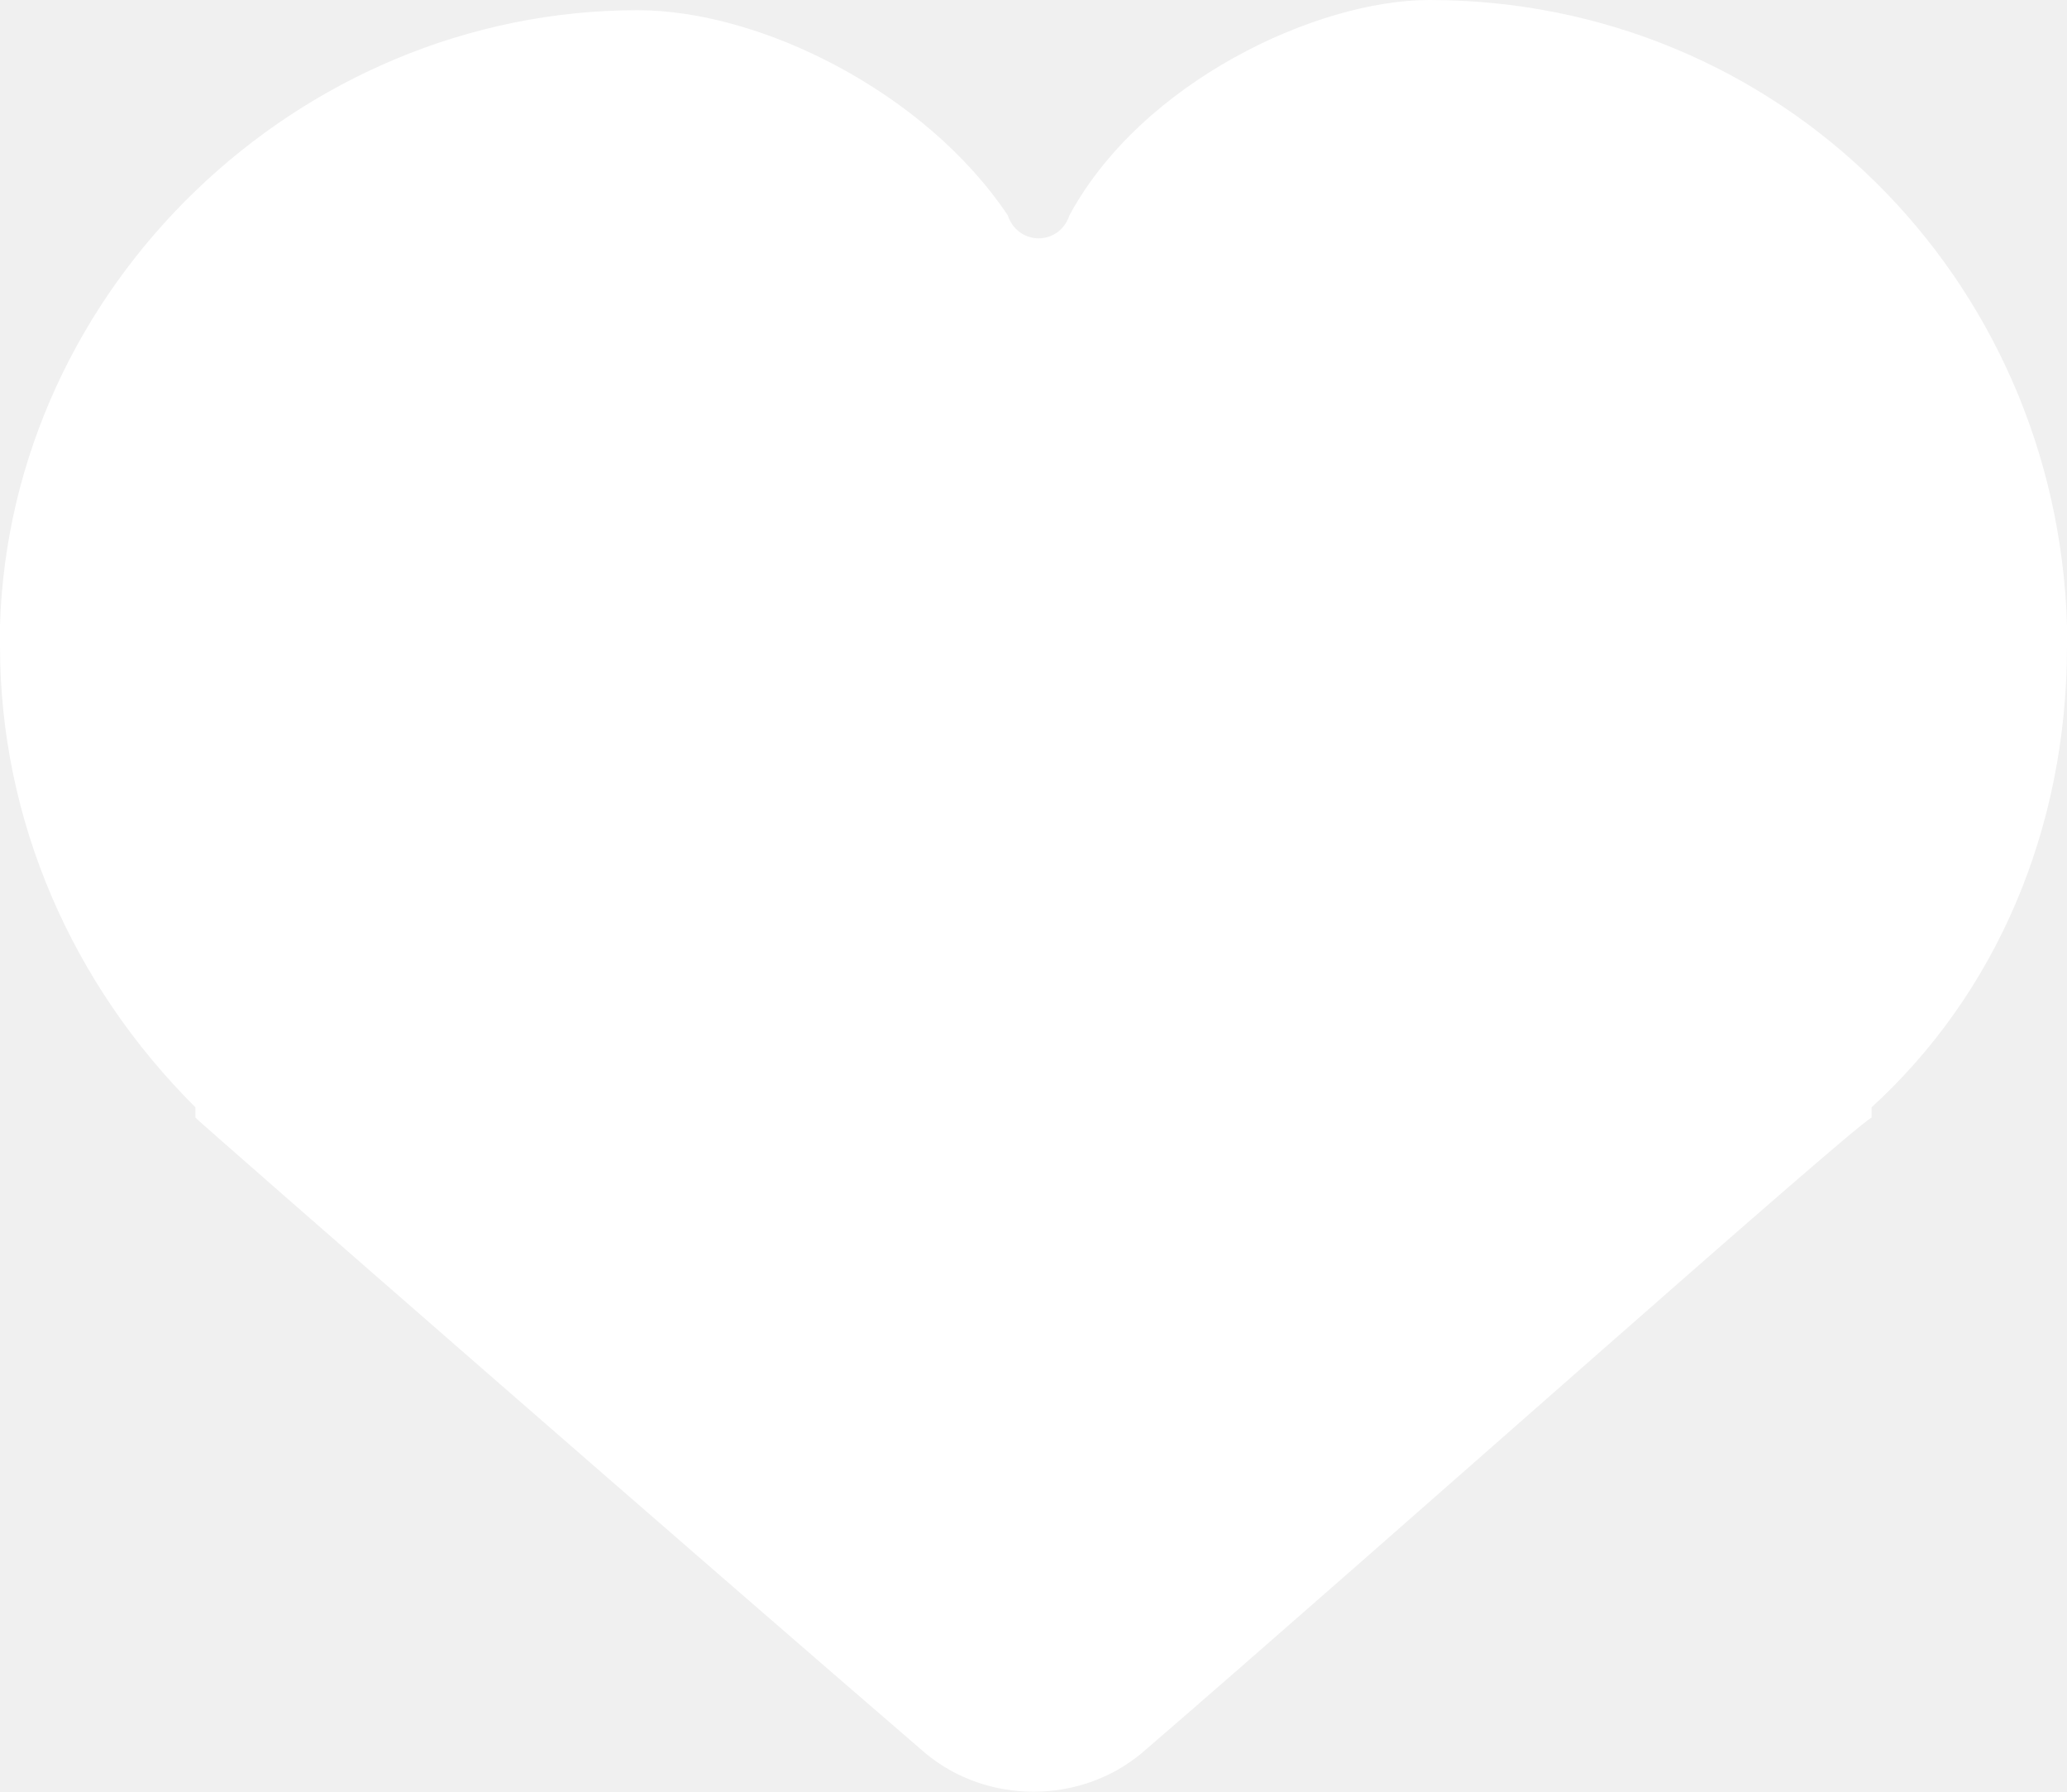
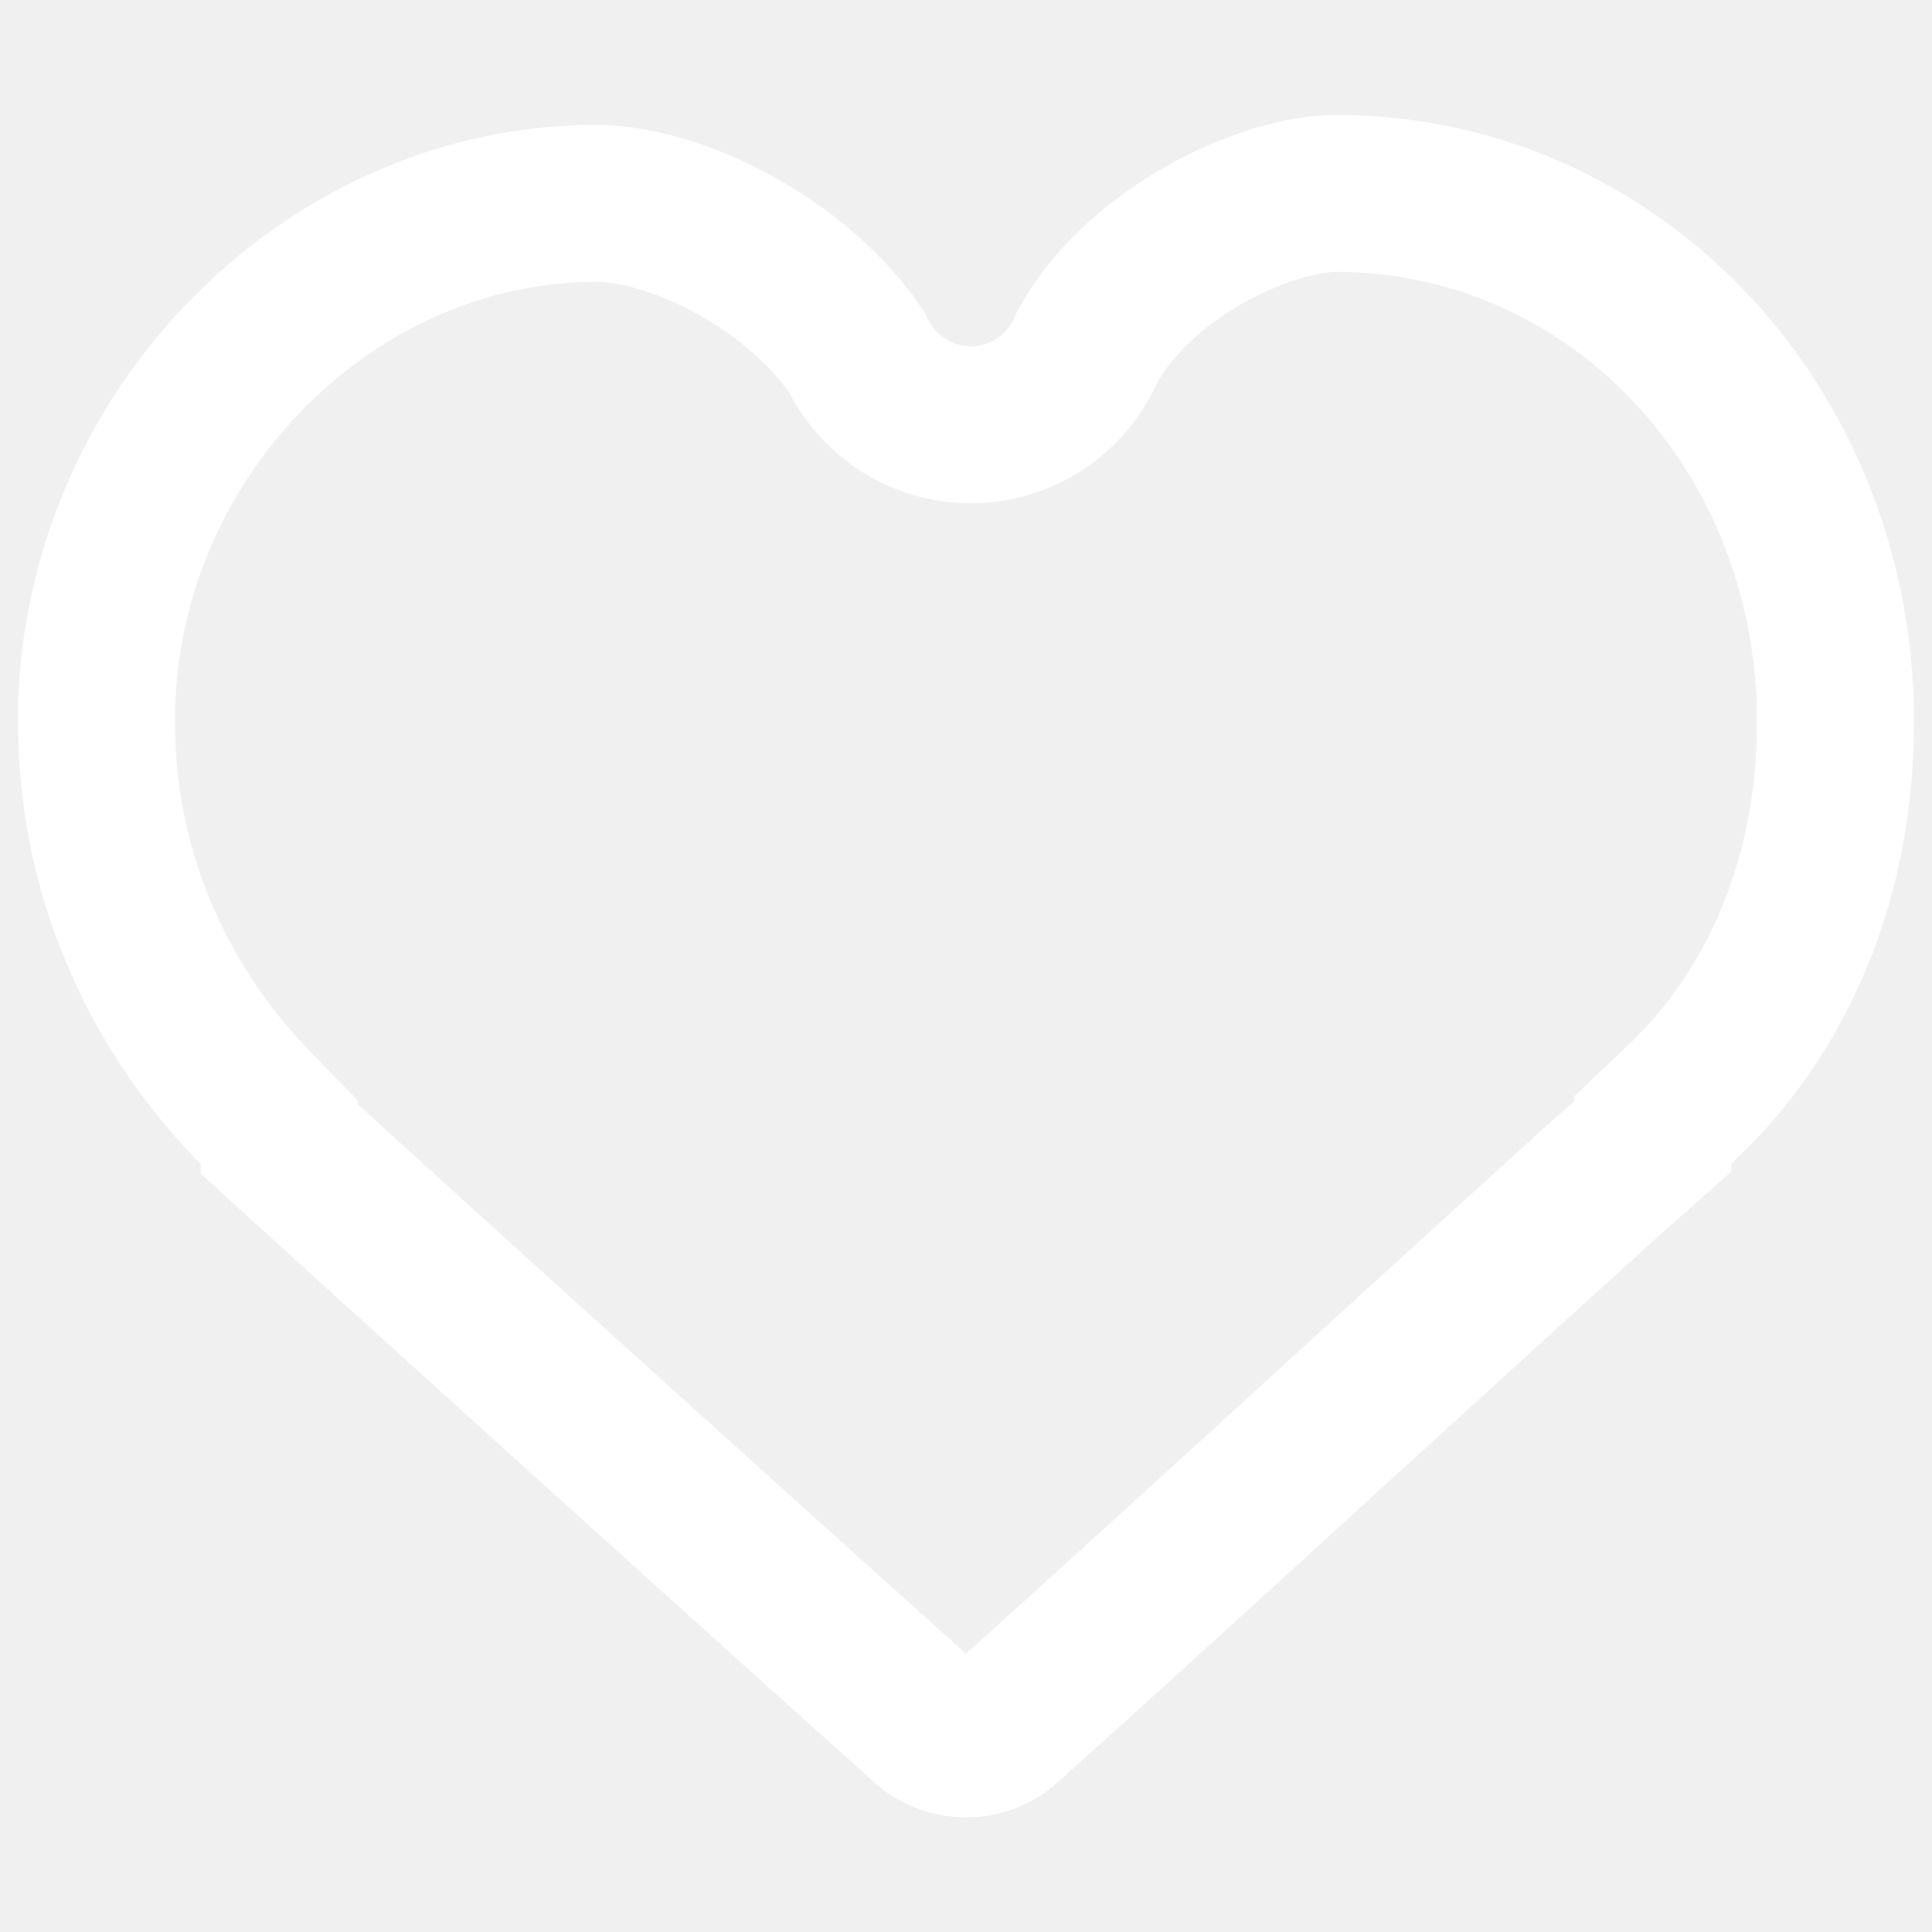
- <svg xmlns="http://www.w3.org/2000/svg" width="15" height="13" viewBox="0 0 15 13" fill="none">
-   <path d="M15 4.538C14.925 2.009 12.91 0 10.373 0C9.552 0 8.284 0.595 7.761 1.562C7.687 1.785 7.388 1.785 7.313 1.562C6.716 0.67 5.522 0.074 4.627 0.074C2.164 0.074 0.075 2.083 0 4.538V4.687C0 5.951 0.522 7.142 1.418 8.034C1.418 8.034 1.418 8.034 1.418 8.109C1.493 8.183 5.075 11.308 6.716 12.721C7.164 13.093 7.836 13.093 8.284 12.721C9.925 11.308 13.433 8.183 13.582 8.109C13.582 8.109 13.582 8.109 13.582 8.034C14.478 7.216 15 6.026 15 4.687V4.538Z" fill="white" />
+ <svg xmlns="http://www.w3.org/2000/svg" stroke="white" width="30" height="30" viewBox="0 0 20 18" fill="white" fill-opacity="0" style="cursor:pointer;">
+   <path d="M3.401 11.255C3.189 11.063 3.019 10.908 2.891 10.791V10.722L2.61 10.432C1.589 9.375 1 7.974 1 6.491V6.3C1.092 3.42 3.458 1.105 6.169 1.105C6.556 1.105 7.085 1.246 7.623 1.545C8.127 1.826 8.571 2.21 8.865 2.638C9.086 3.107 9.546 3.397 10.05 3.397C10.574 3.397 11.051 3.083 11.26 2.581C11.503 2.141 11.929 1.743 12.44 1.447C12.977 1.138 13.502 1.002 13.831 1.002C16.621 1.002 18.908 3.297 19 6.3V6.491C19 8.093 18.4 9.472 17.421 10.401L17.11 10.697V10.762C16.962 10.892 16.775 11.059 16.56 11.252C16.057 11.706 15.383 12.319 14.649 12.989C14.414 13.203 14.173 13.424 13.928 13.646C12.651 14.813 11.302 16.044 10.386 16.863C10.166 17.048 9.834 17.048 9.613 16.863C8.521 15.886 6.786 14.321 5.31 12.986C4.57 12.316 3.896 11.705 3.401 11.255Z" stroke-opacity="1" stroke-width="1.625" />
</svg>
